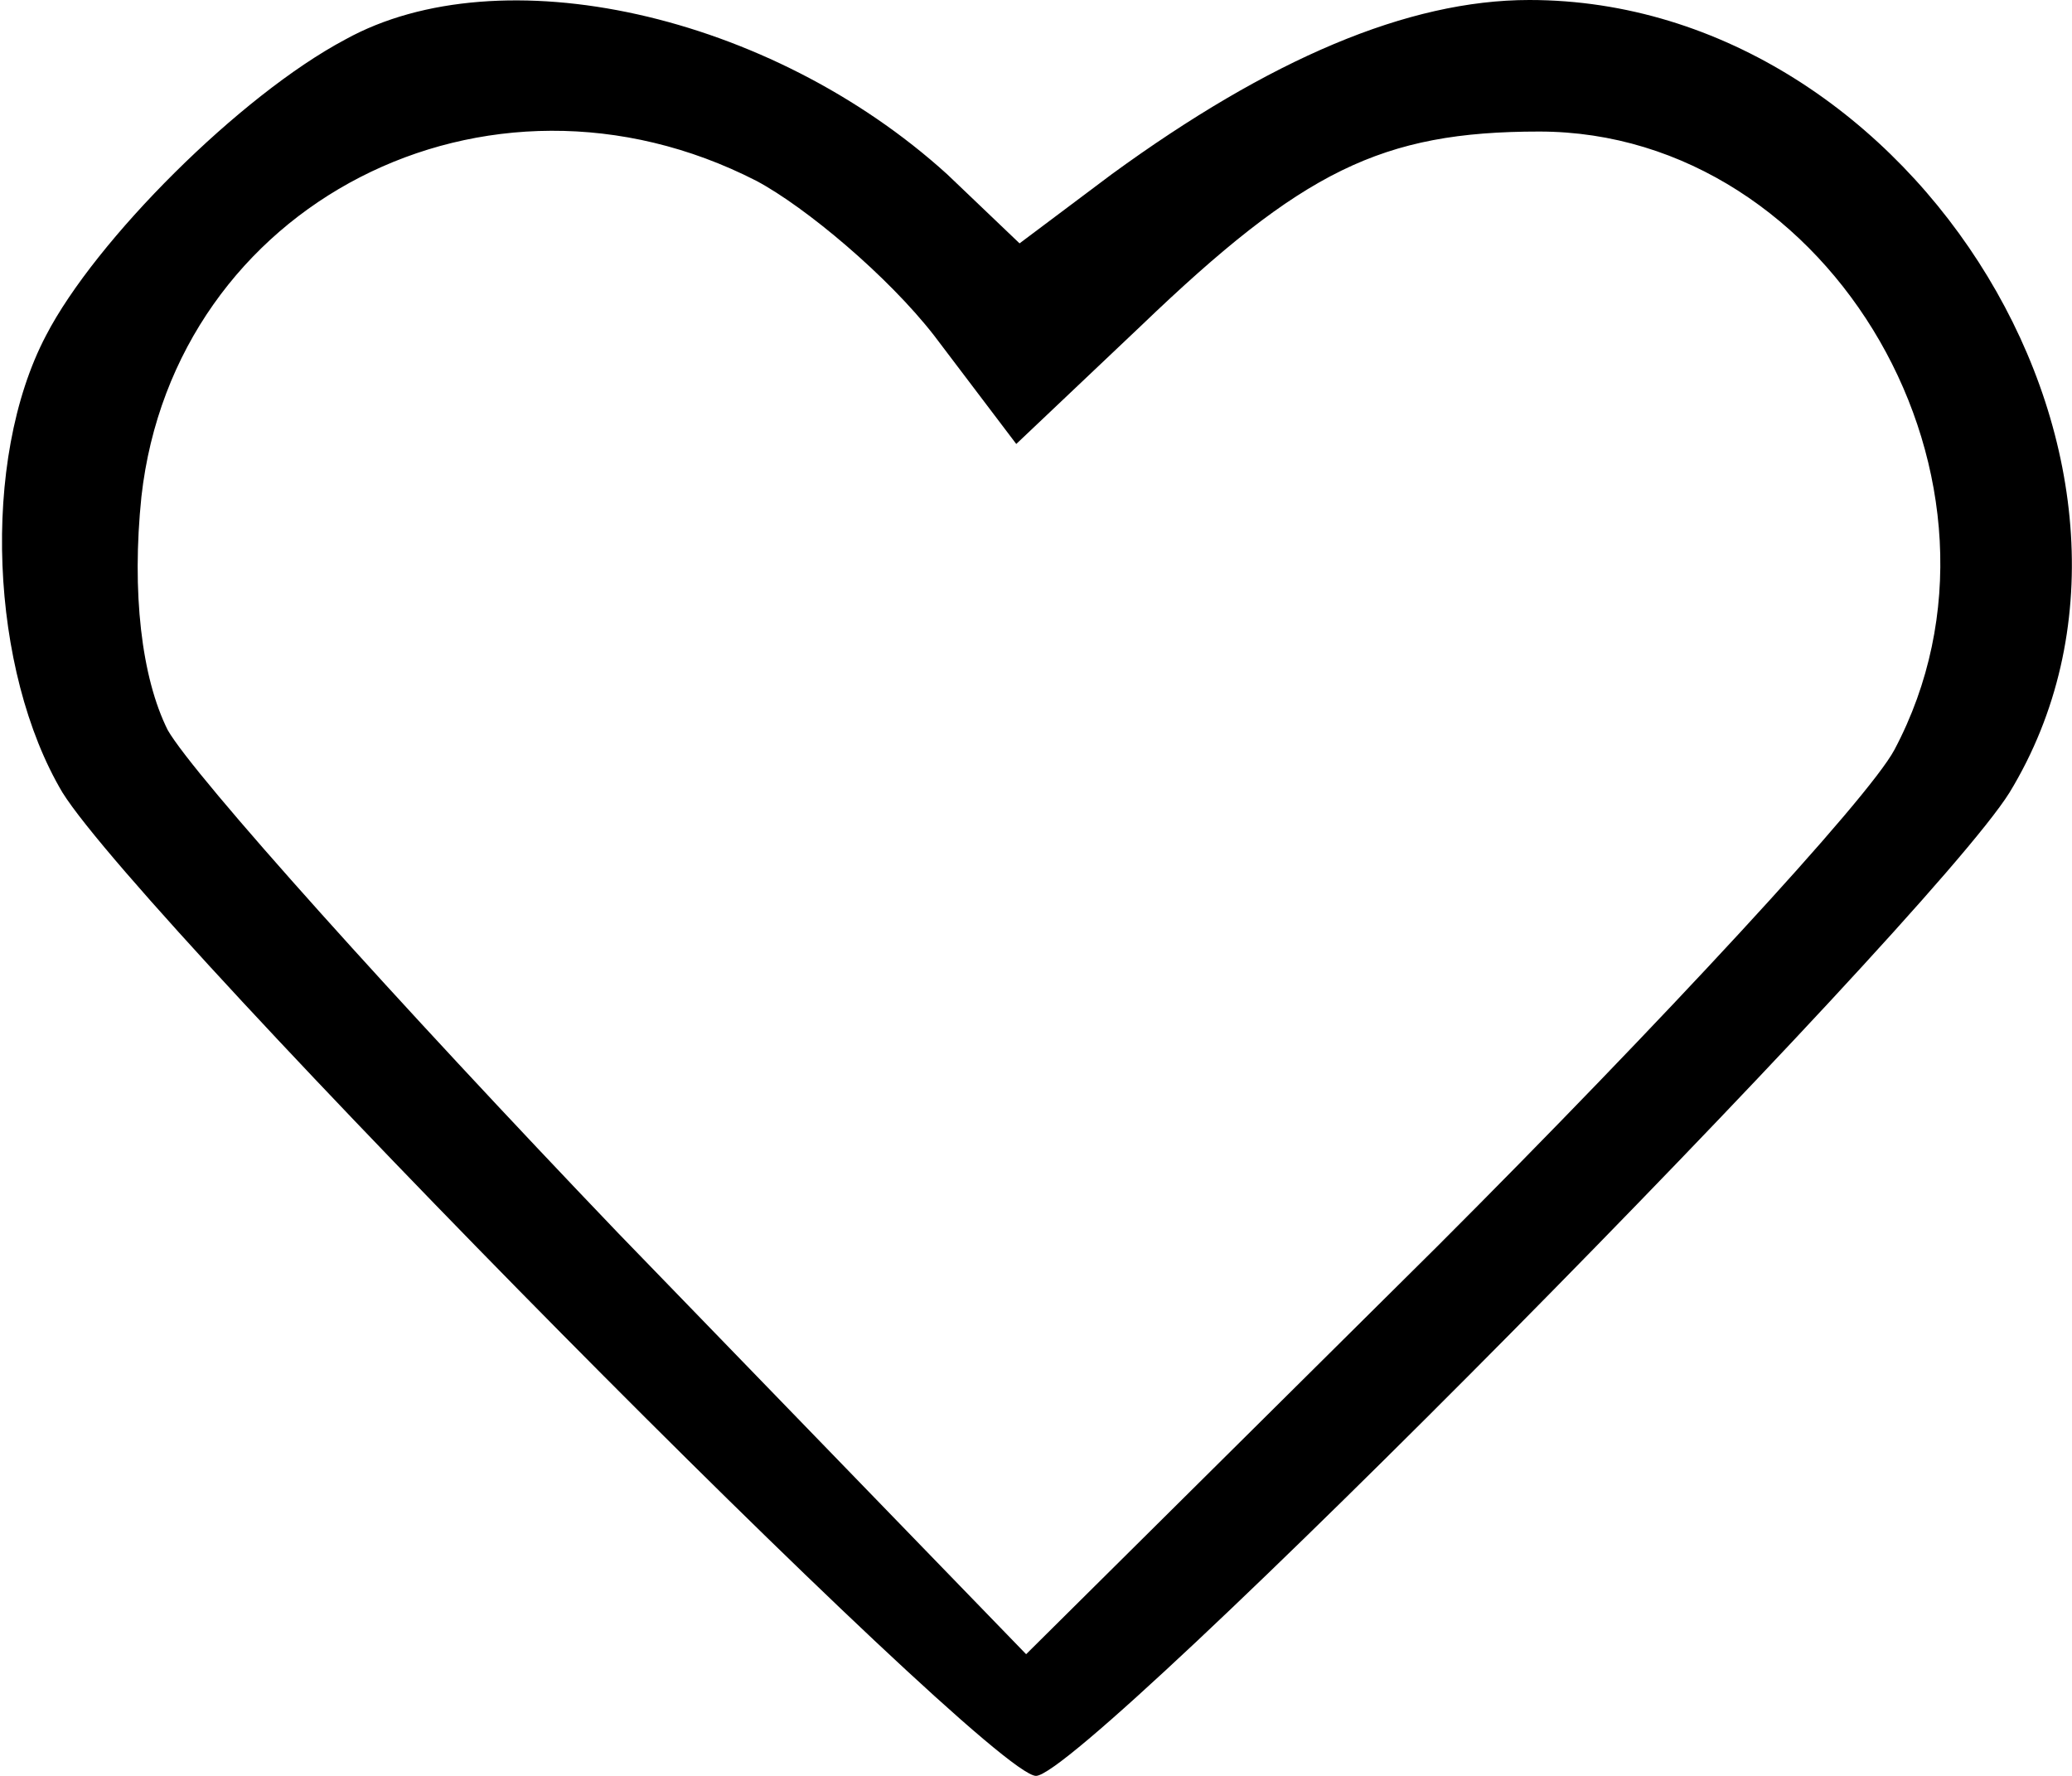
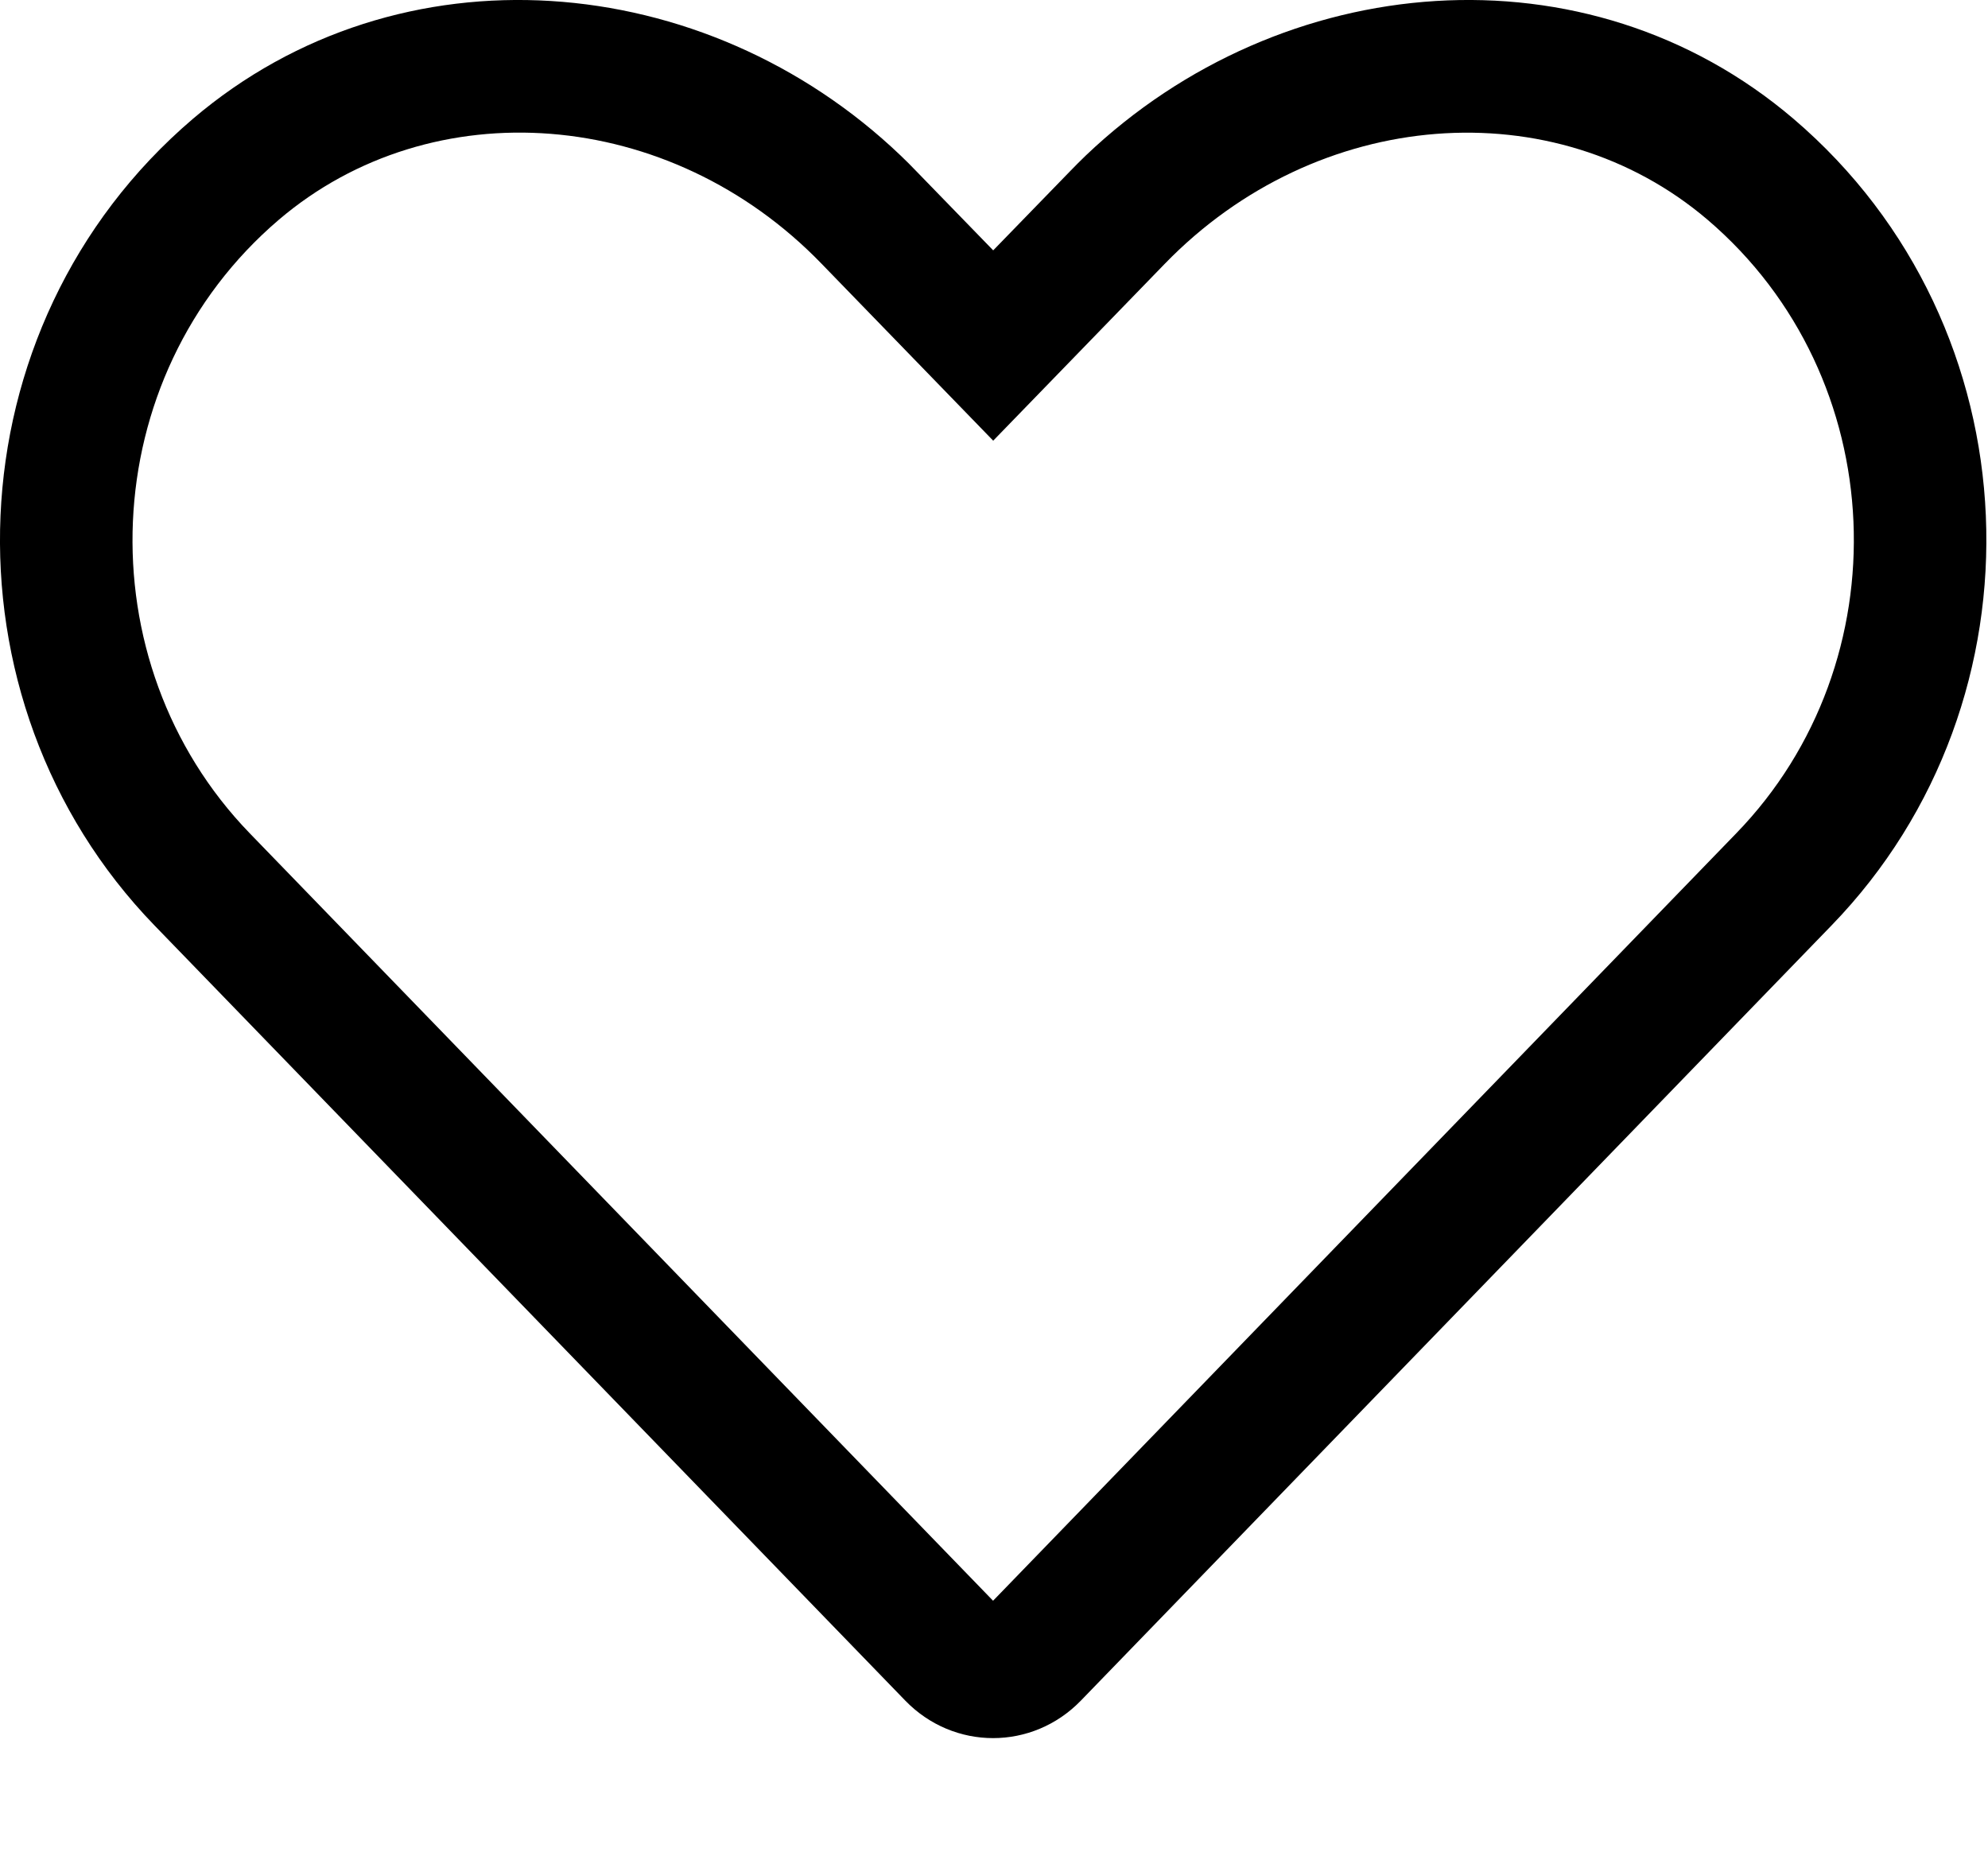
- <svg xmlns="http://www.w3.org/2000/svg" version="1.0" width="63pt" height="54pt" viewBox="0 0 63 54" preserveAspectRatio="xMidYMid meet">
-   <g transform="translate(0,54) scale(0.1,-0.1)" fill="#000000" stroke="none">
-     <path d="M105 528 c-32 -17 -76 -61 -91 -90 -20 -38 -17 -102 5 -139 25 -40 281 -299 296 -299 15 0 271 259 296 299 59 97 -28 241 -146 241 -37 0 -79 -18 -127 -53 l-28 -21 -22 21 c-54 49 -136 67 -183 41z m125 -43 c15 -8 40 -29 54 -47 l25 -33 38 36 c49 47 73 59 121 59 89 0 151 -107 108 -188 -8 -15 -71 -83 -139 -151 l-125 -124 -124 128 c-67 70 -129 139 -137 153 -8 16 -11 42 -8 71 10 89 105 138 187 96z" />
-   </g>
+ <svg xmlns="http://www.w3.org/2000/svg" width="15" height="14" viewBox="0 0 15 14" fill="none">
+   <path fill-rule="evenodd" clip-rule="evenodd" d="M13.82 6.982C15.468 5.282 15.371 2.466 13.533 0.897C11.973 -0.433 9.673 -0.237 8.193 1.173C8.152 1.213 8.111 1.253 8.071 1.295L7.494 1.889L6.917 1.295C6.877 1.253 6.837 1.213 6.795 1.173C5.318 -0.237 3.016 -0.433 1.455 0.897C-0.383 2.466 -0.48 5.282 1.165 6.982L6.83 12.831C7.196 13.209 7.79 13.209 8.156 12.831L13.82 6.982ZM13.101 6.287C14.354 4.995 14.277 2.847 12.884 1.658C11.728 0.673 9.938 0.805 8.788 1.991L7.494 3.325L6.199 1.99C5.053 0.805 3.261 0.672 2.104 1.658C0.711 2.847 0.634 4.995 1.884 6.287L7.493 12.078L13.101 6.287Z" fill="black" />
</svg>
